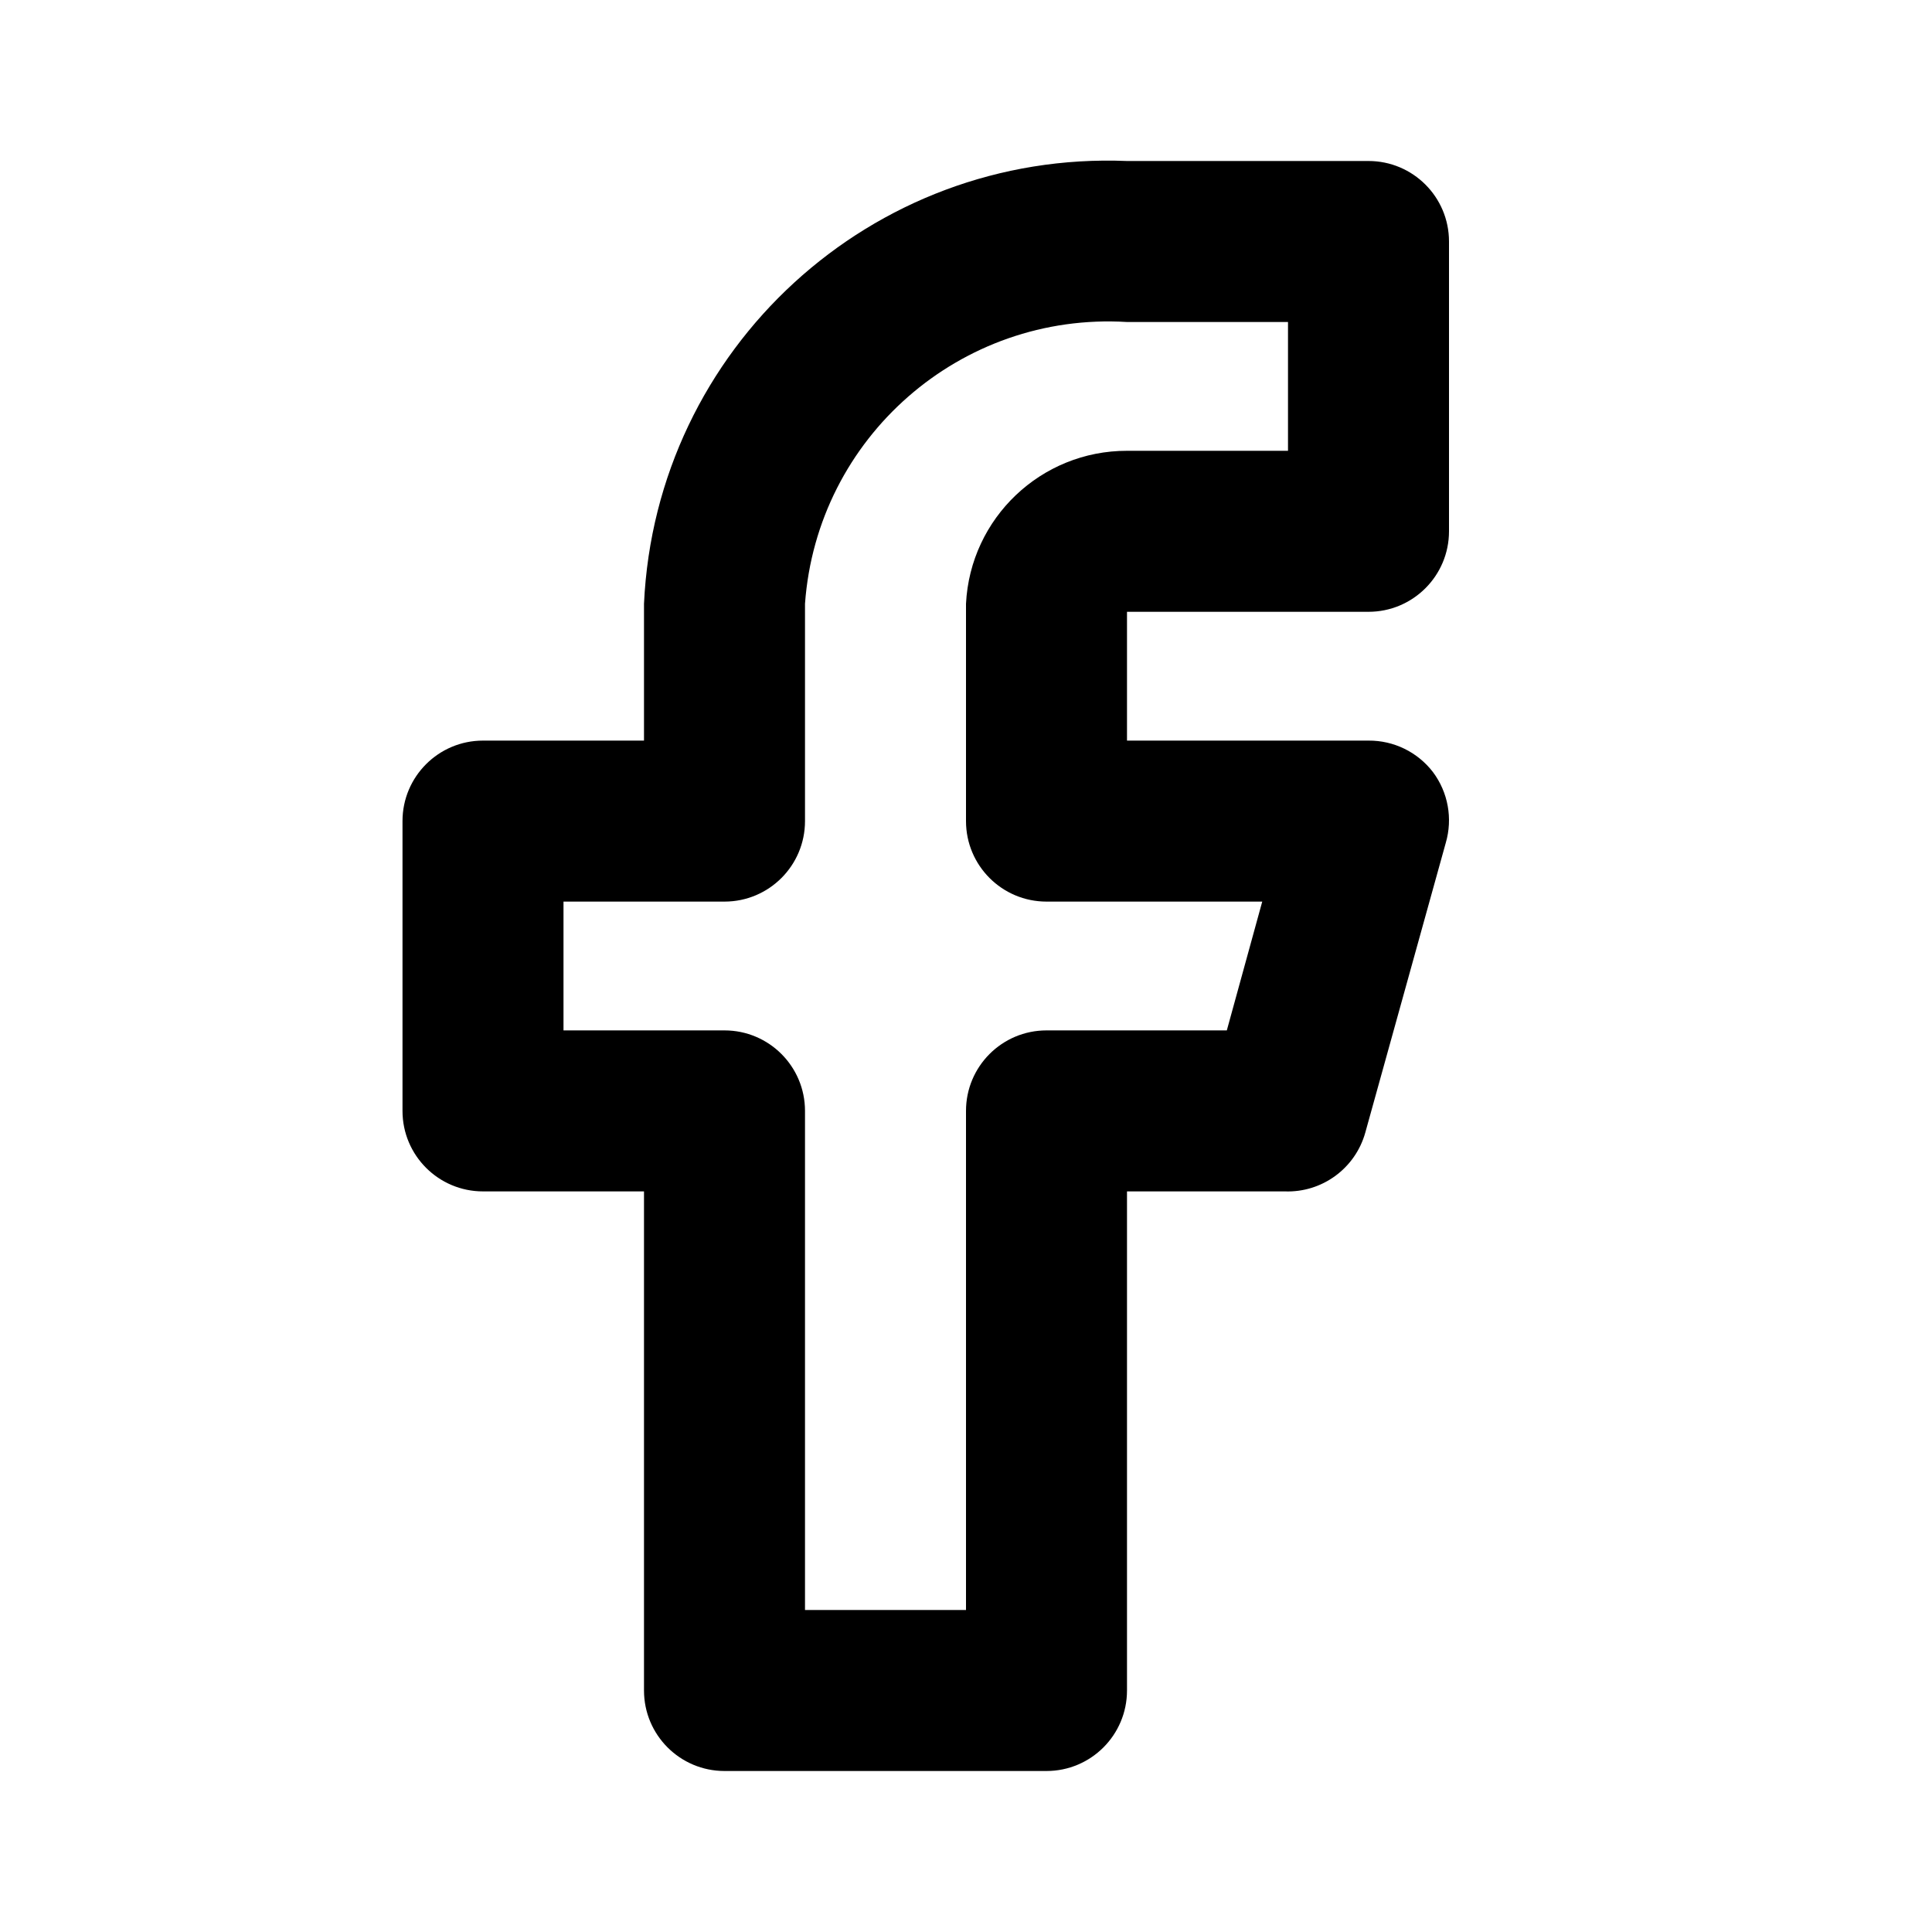
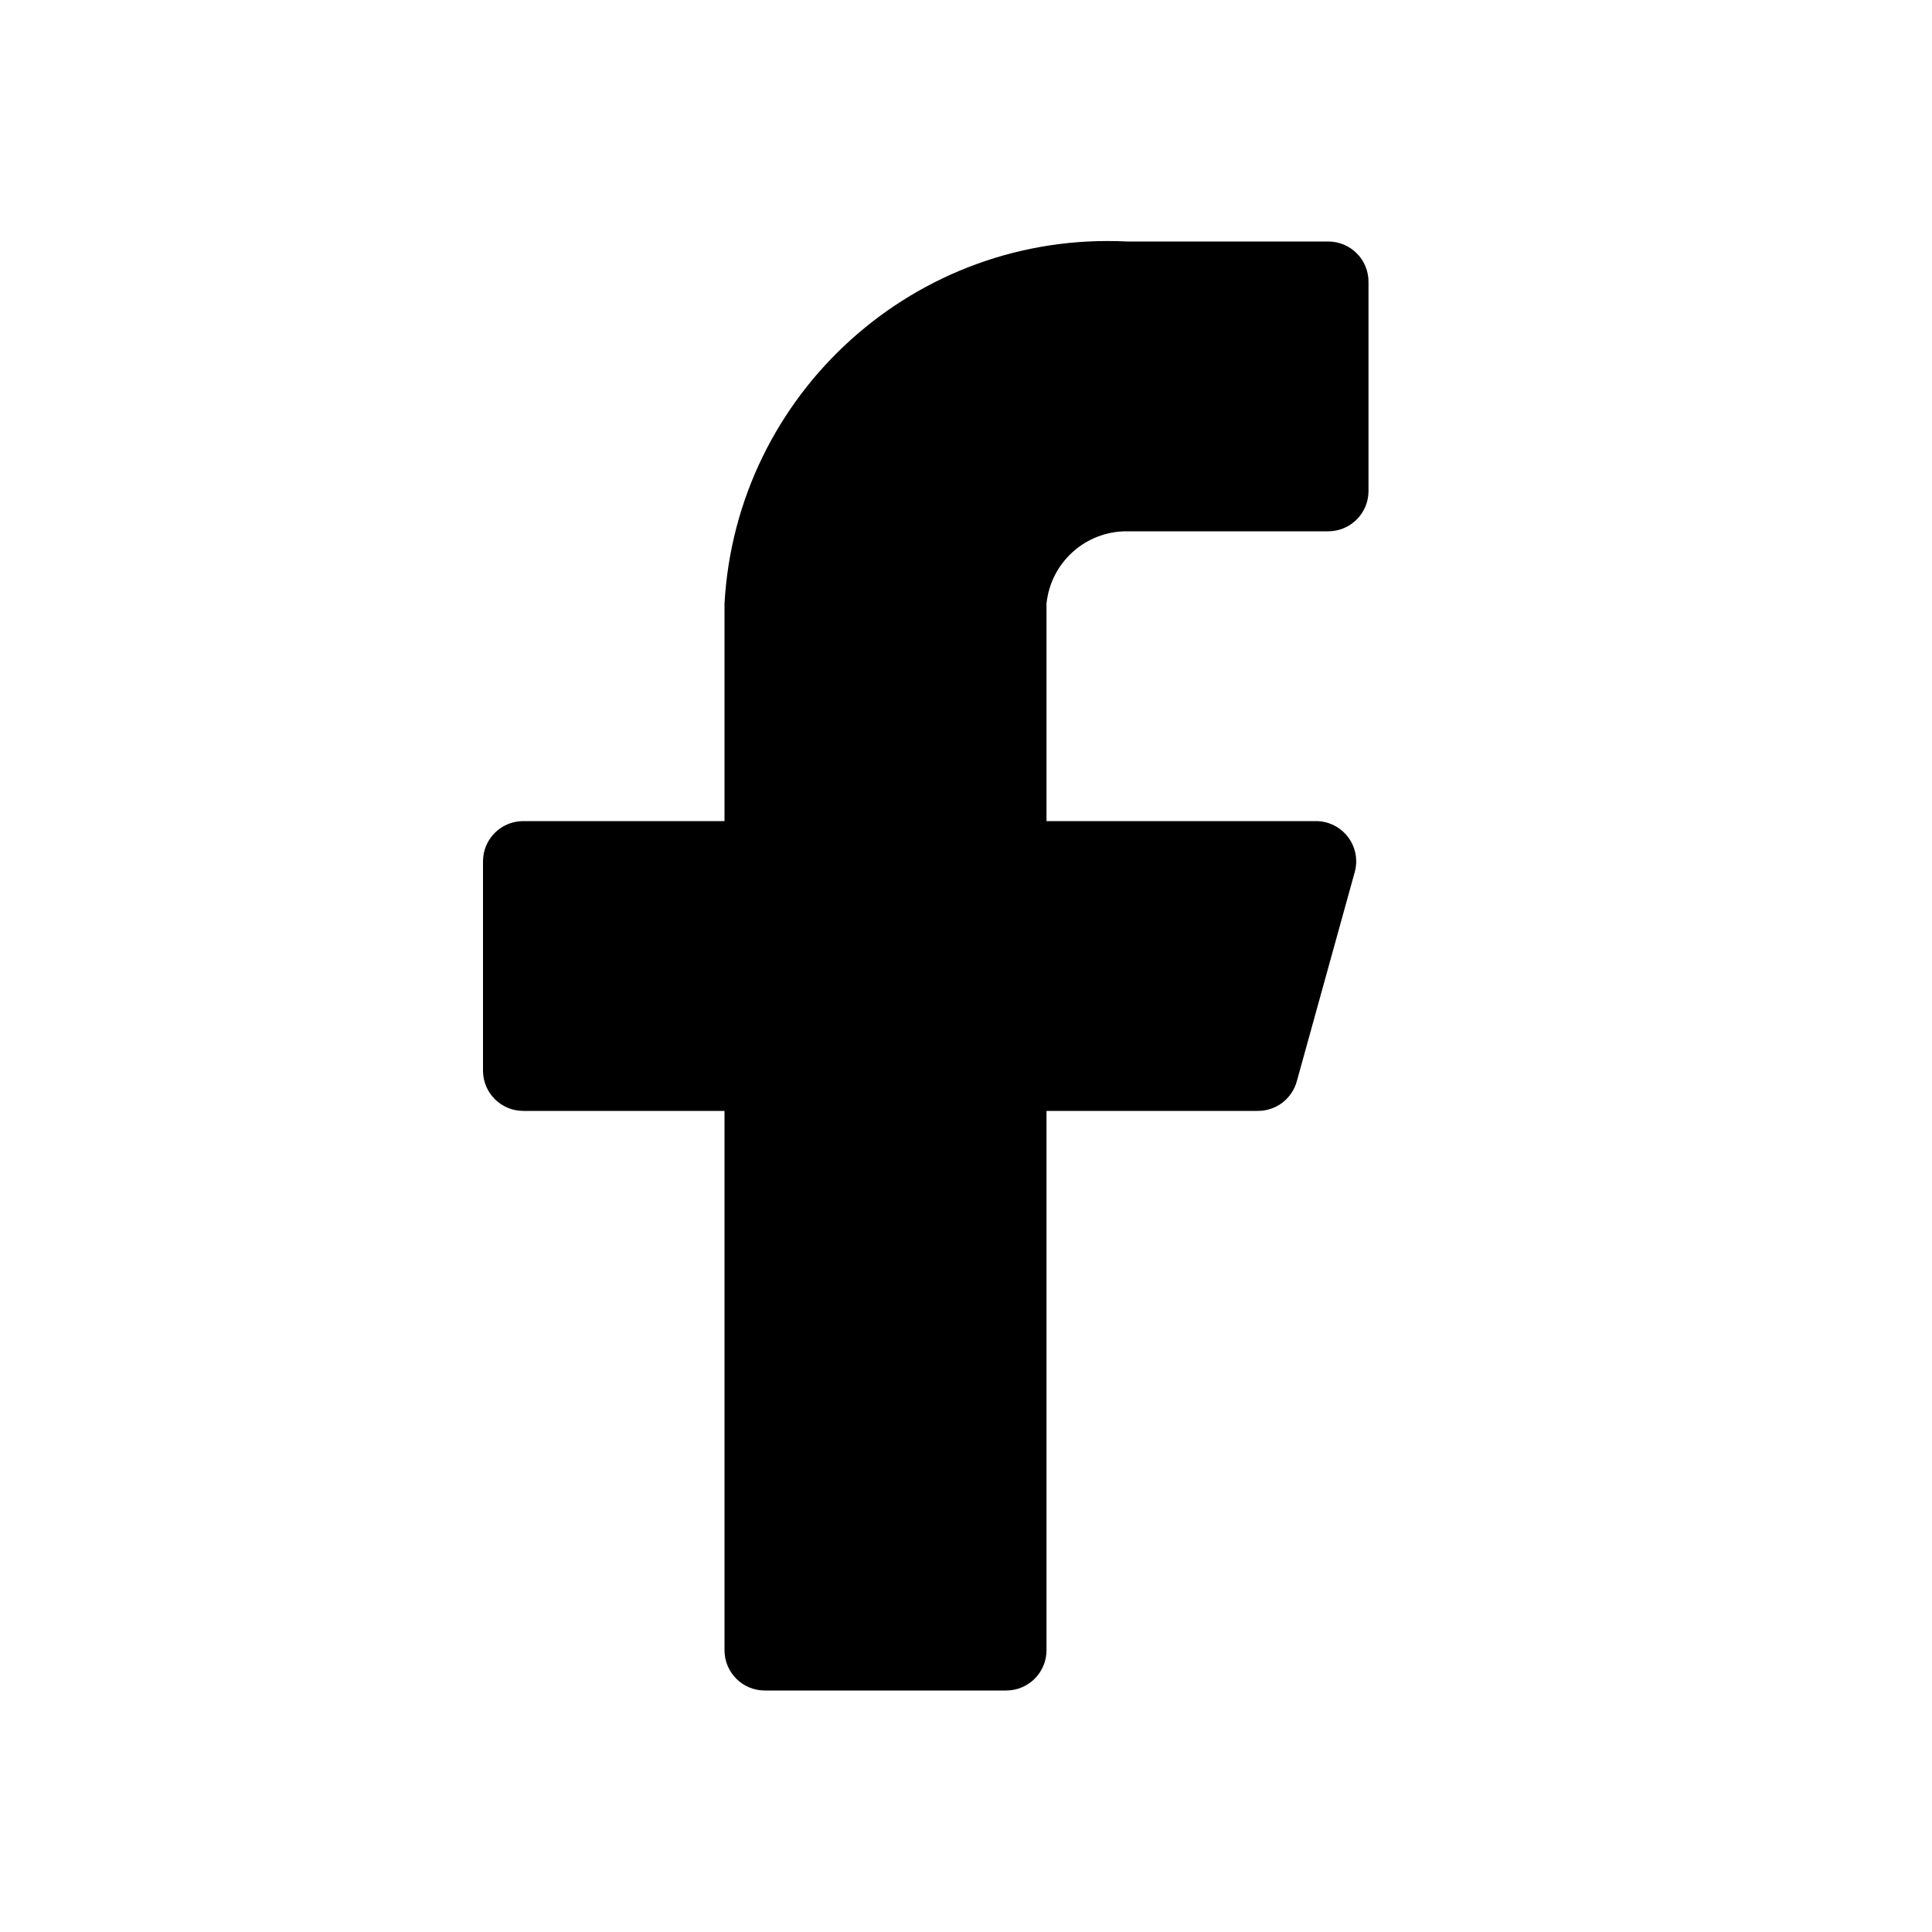
<svg xmlns="http://www.w3.org/2000/svg" viewBox="0 0 24 24">
  <g data-name="Layer 2">
    <g data-name="facebook">
      <rect width="24" height="24" transform="rotate(180 12 12)" opacity="0" />
-       <rect width="24" height="24" transform="rotate(180 12 12)" opacity="0" />
-       <path d="M13 22H9a1 1 0 0 1-1-1v-6.2H6a1 1 0 0 1-1-1v-3.6a1 1 0 0 1 1-1h2V7.5A5.77 5.77 0 0 1 14 2h3a1 1 0 0 1 1 1v3.6a1 1 0 0 1-1 1h-3v1.6h3a1 1 0 0 1 .8.39 1 1 0 0 1 .16.88l-1 3.6a1 1 0 0 1-1 .73H14V21a1 1 0 0 1-1 1zm-3-2h2v-6.2a1 1 0 0 1 1-1h2.24l.44-1.6H13a1 1 0 0 1-1-1V7.5a2 2 0 0 1 2-1.9h2V4h-2a3.78 3.78 0 0 0-4 3.5v2.7a1 1 0 0 1-1 1H7v1.6h2a1 1 0 0 1 1 1z" />
+       <path d="M17 3.5a.5.5 0 0 0-.5-.5H14a4.77 4.77 0 0 0-5 4.5v2.7H6.5a.5.5 0 0 0-.5.5v2.6a.5.5 0 0 0 .5.5H9v6.7a.5.5 0 0 0 .5.5h3a.5.5 0 0 0 .5-.5v-6.7h2.62a.5.5 0 0 0 .49-.37l.72-2.6a.5.5 0 0 0-.48-.63H13V7.5a1 1 0 0 1 1-.9h2.5a.5.5 0 0 0 .5-.5z" />
    </g>
  </g>
</svg>
